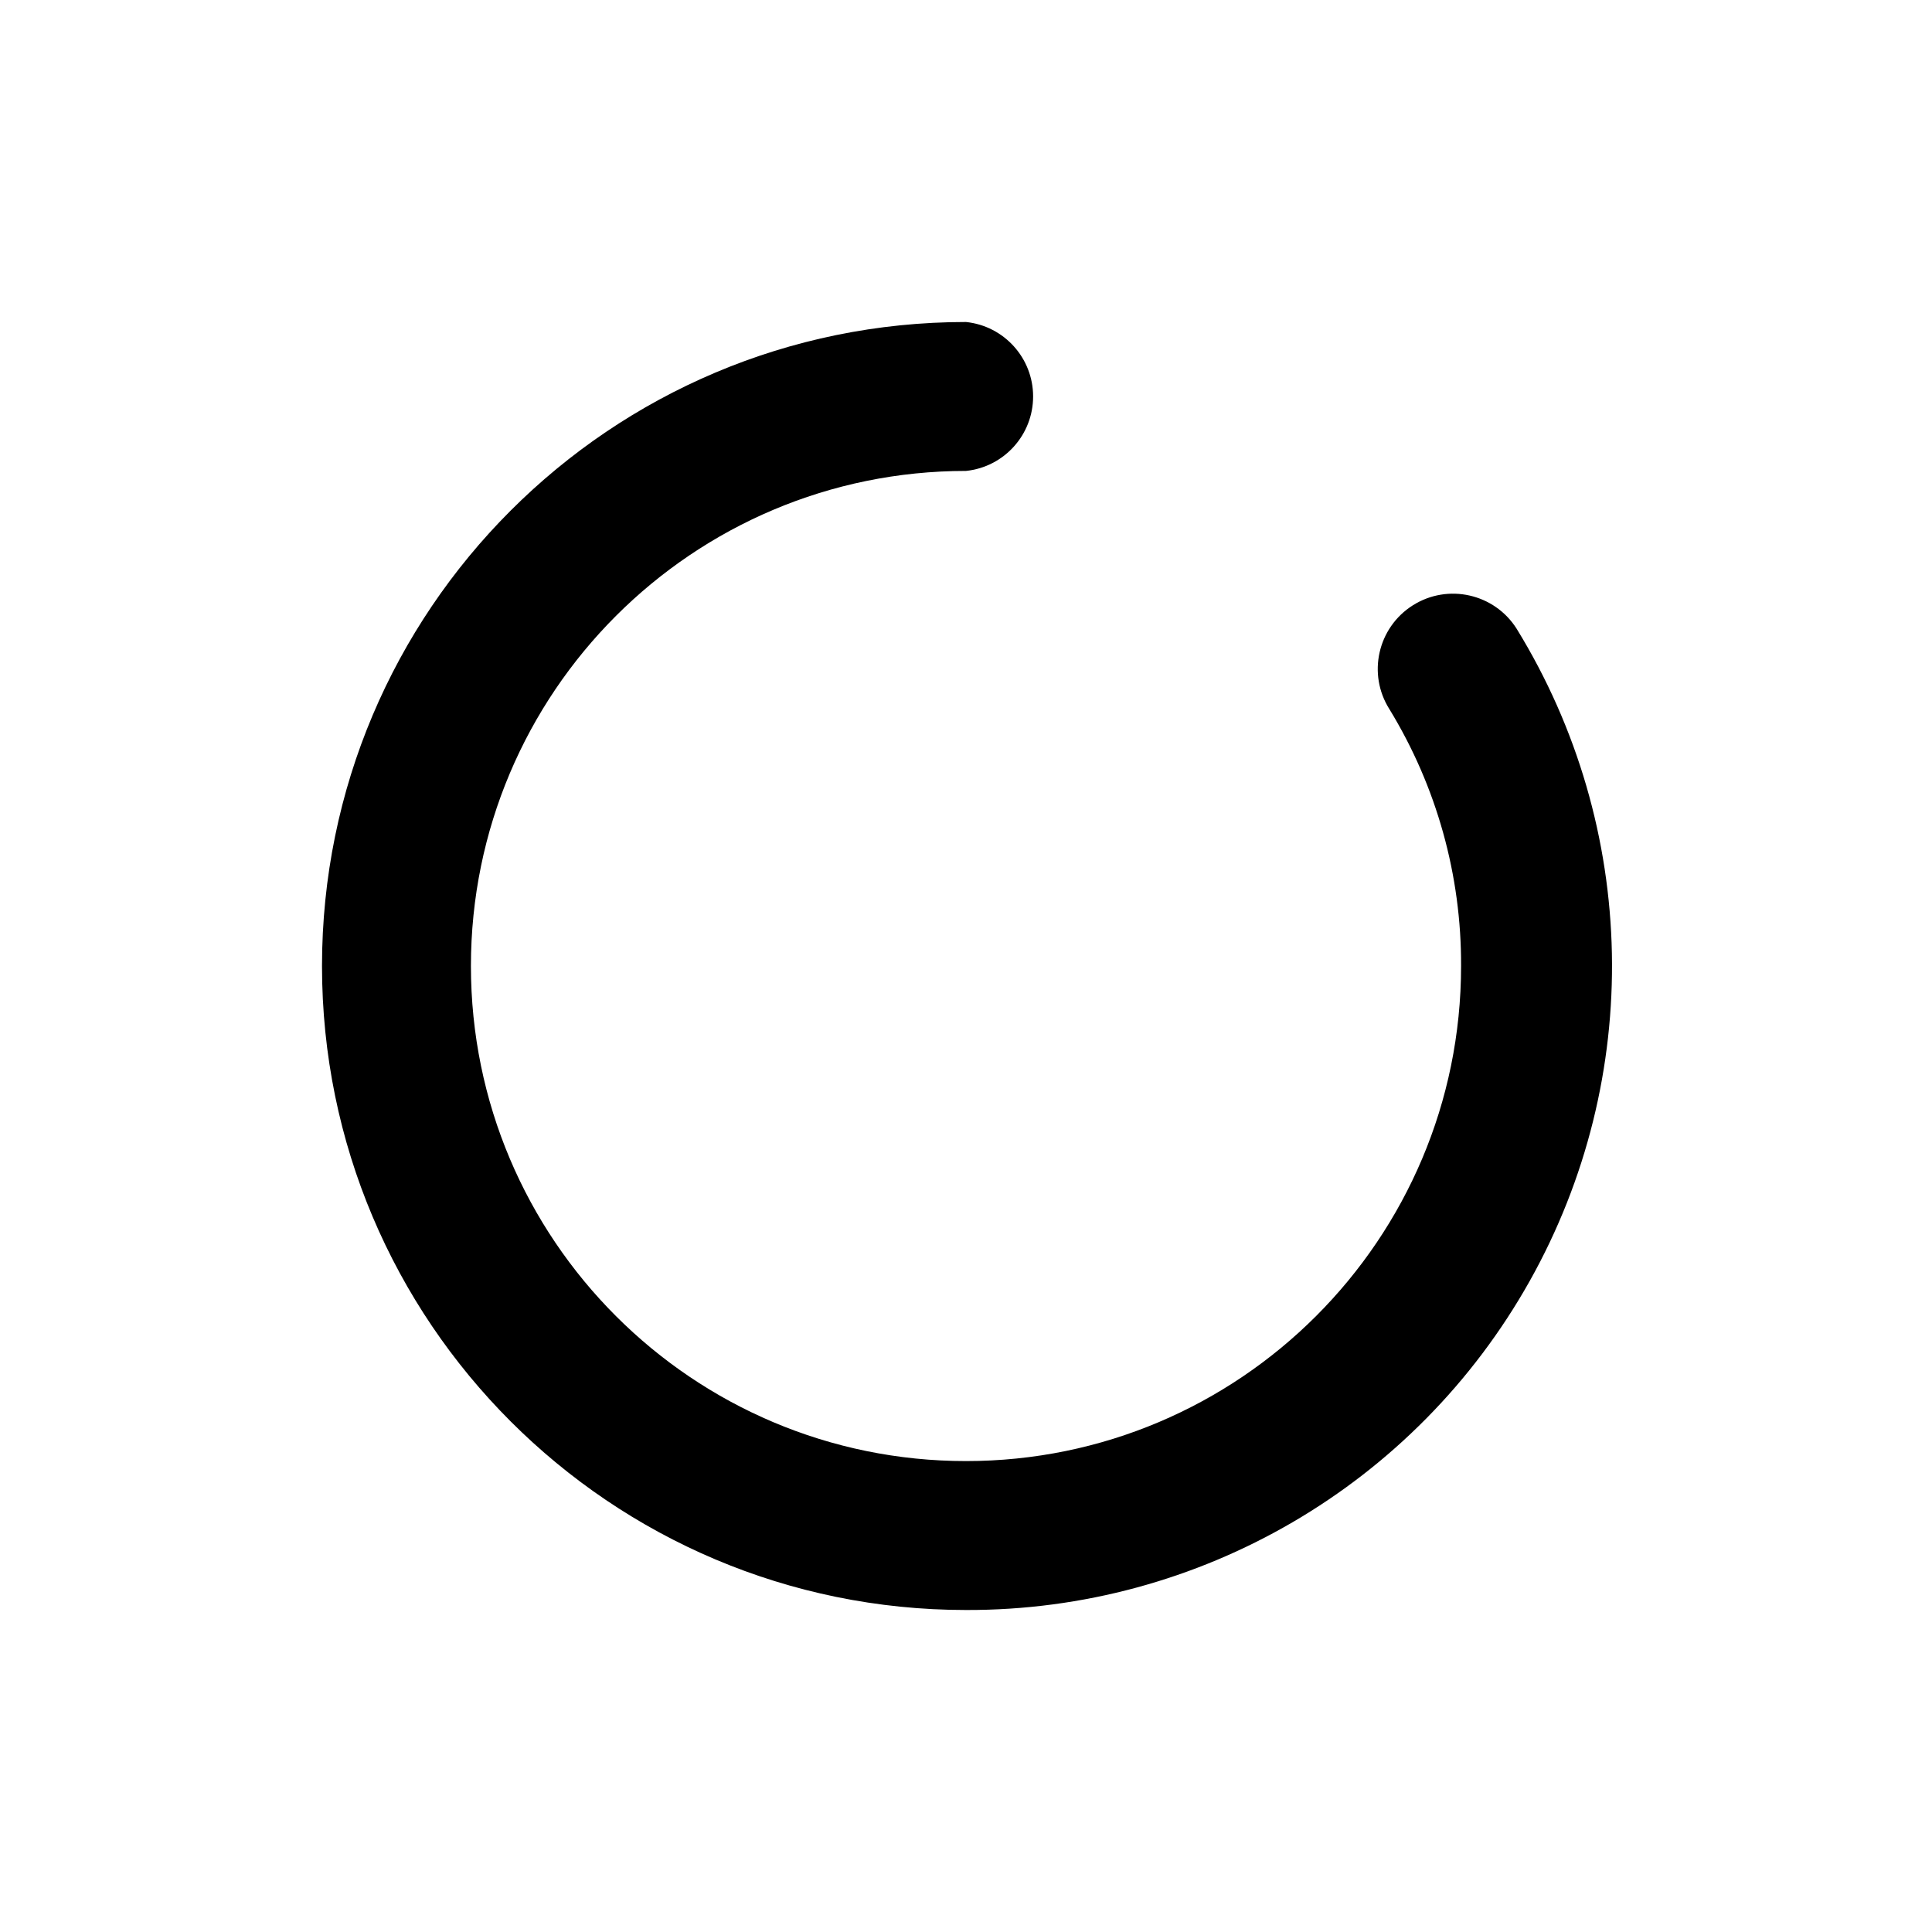
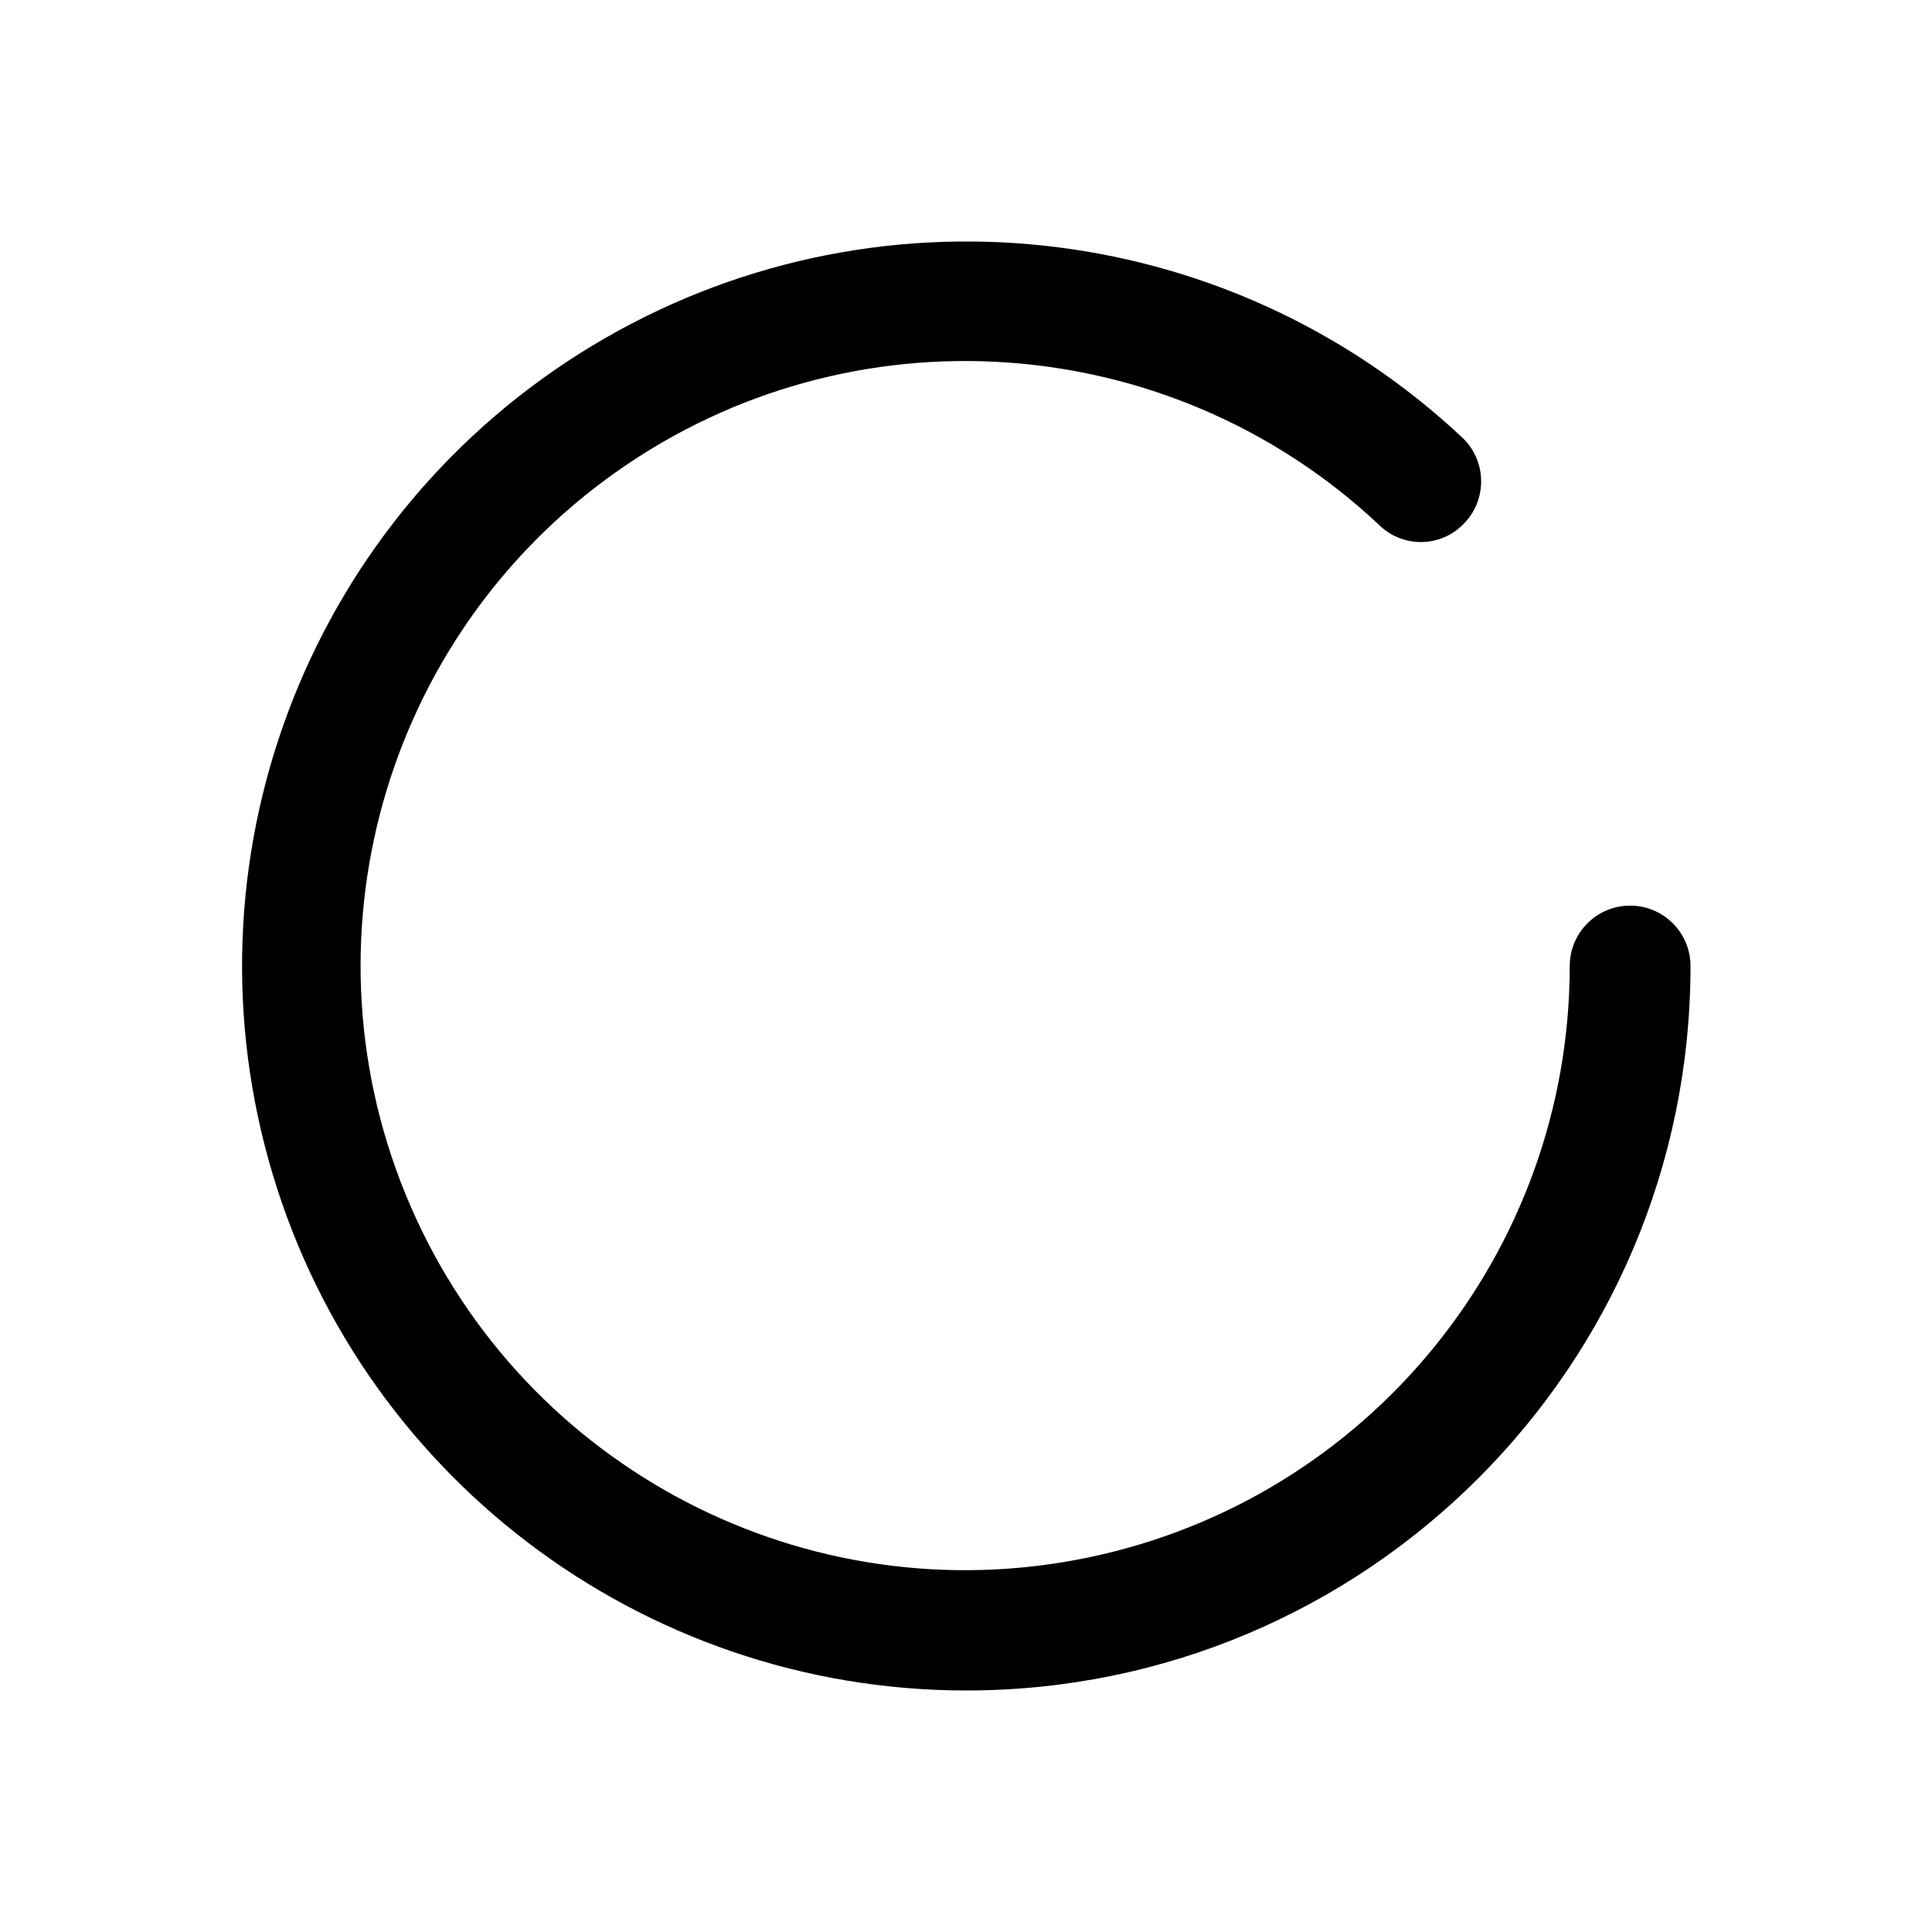
- <svg xmlns="http://www.w3.org/2000/svg" id="Layer_1" data-name="Layer 1" viewBox="0 0 24 24">
-   <path d="M12,20A8,8,0,0,1,12,4a.93.93,0,0,1,0,1.85A6.15,6.15,0,1,0,18.15,12a6.07,6.07,0,0,0-.89-3.19.92.92,0,0,1,1.58-1A8,8,0,0,1,12,20Z" />
+ <svg xmlns="http://www.w3.org/2000/svg" viewBox="0 0 24 24">
+   <g id="spinner">
+     <path d="M12,21A9,9,0,1,1,18.18,5.45a.75.75,0,0,1,0,1.06.74.74,0,0,1-1.06,0A7.51,7.51,0,1,0,19.5,12,.75.75,0,0,1,21,12,9,9,0,0,1,12,21Z" />
+   </g>
</svg>
